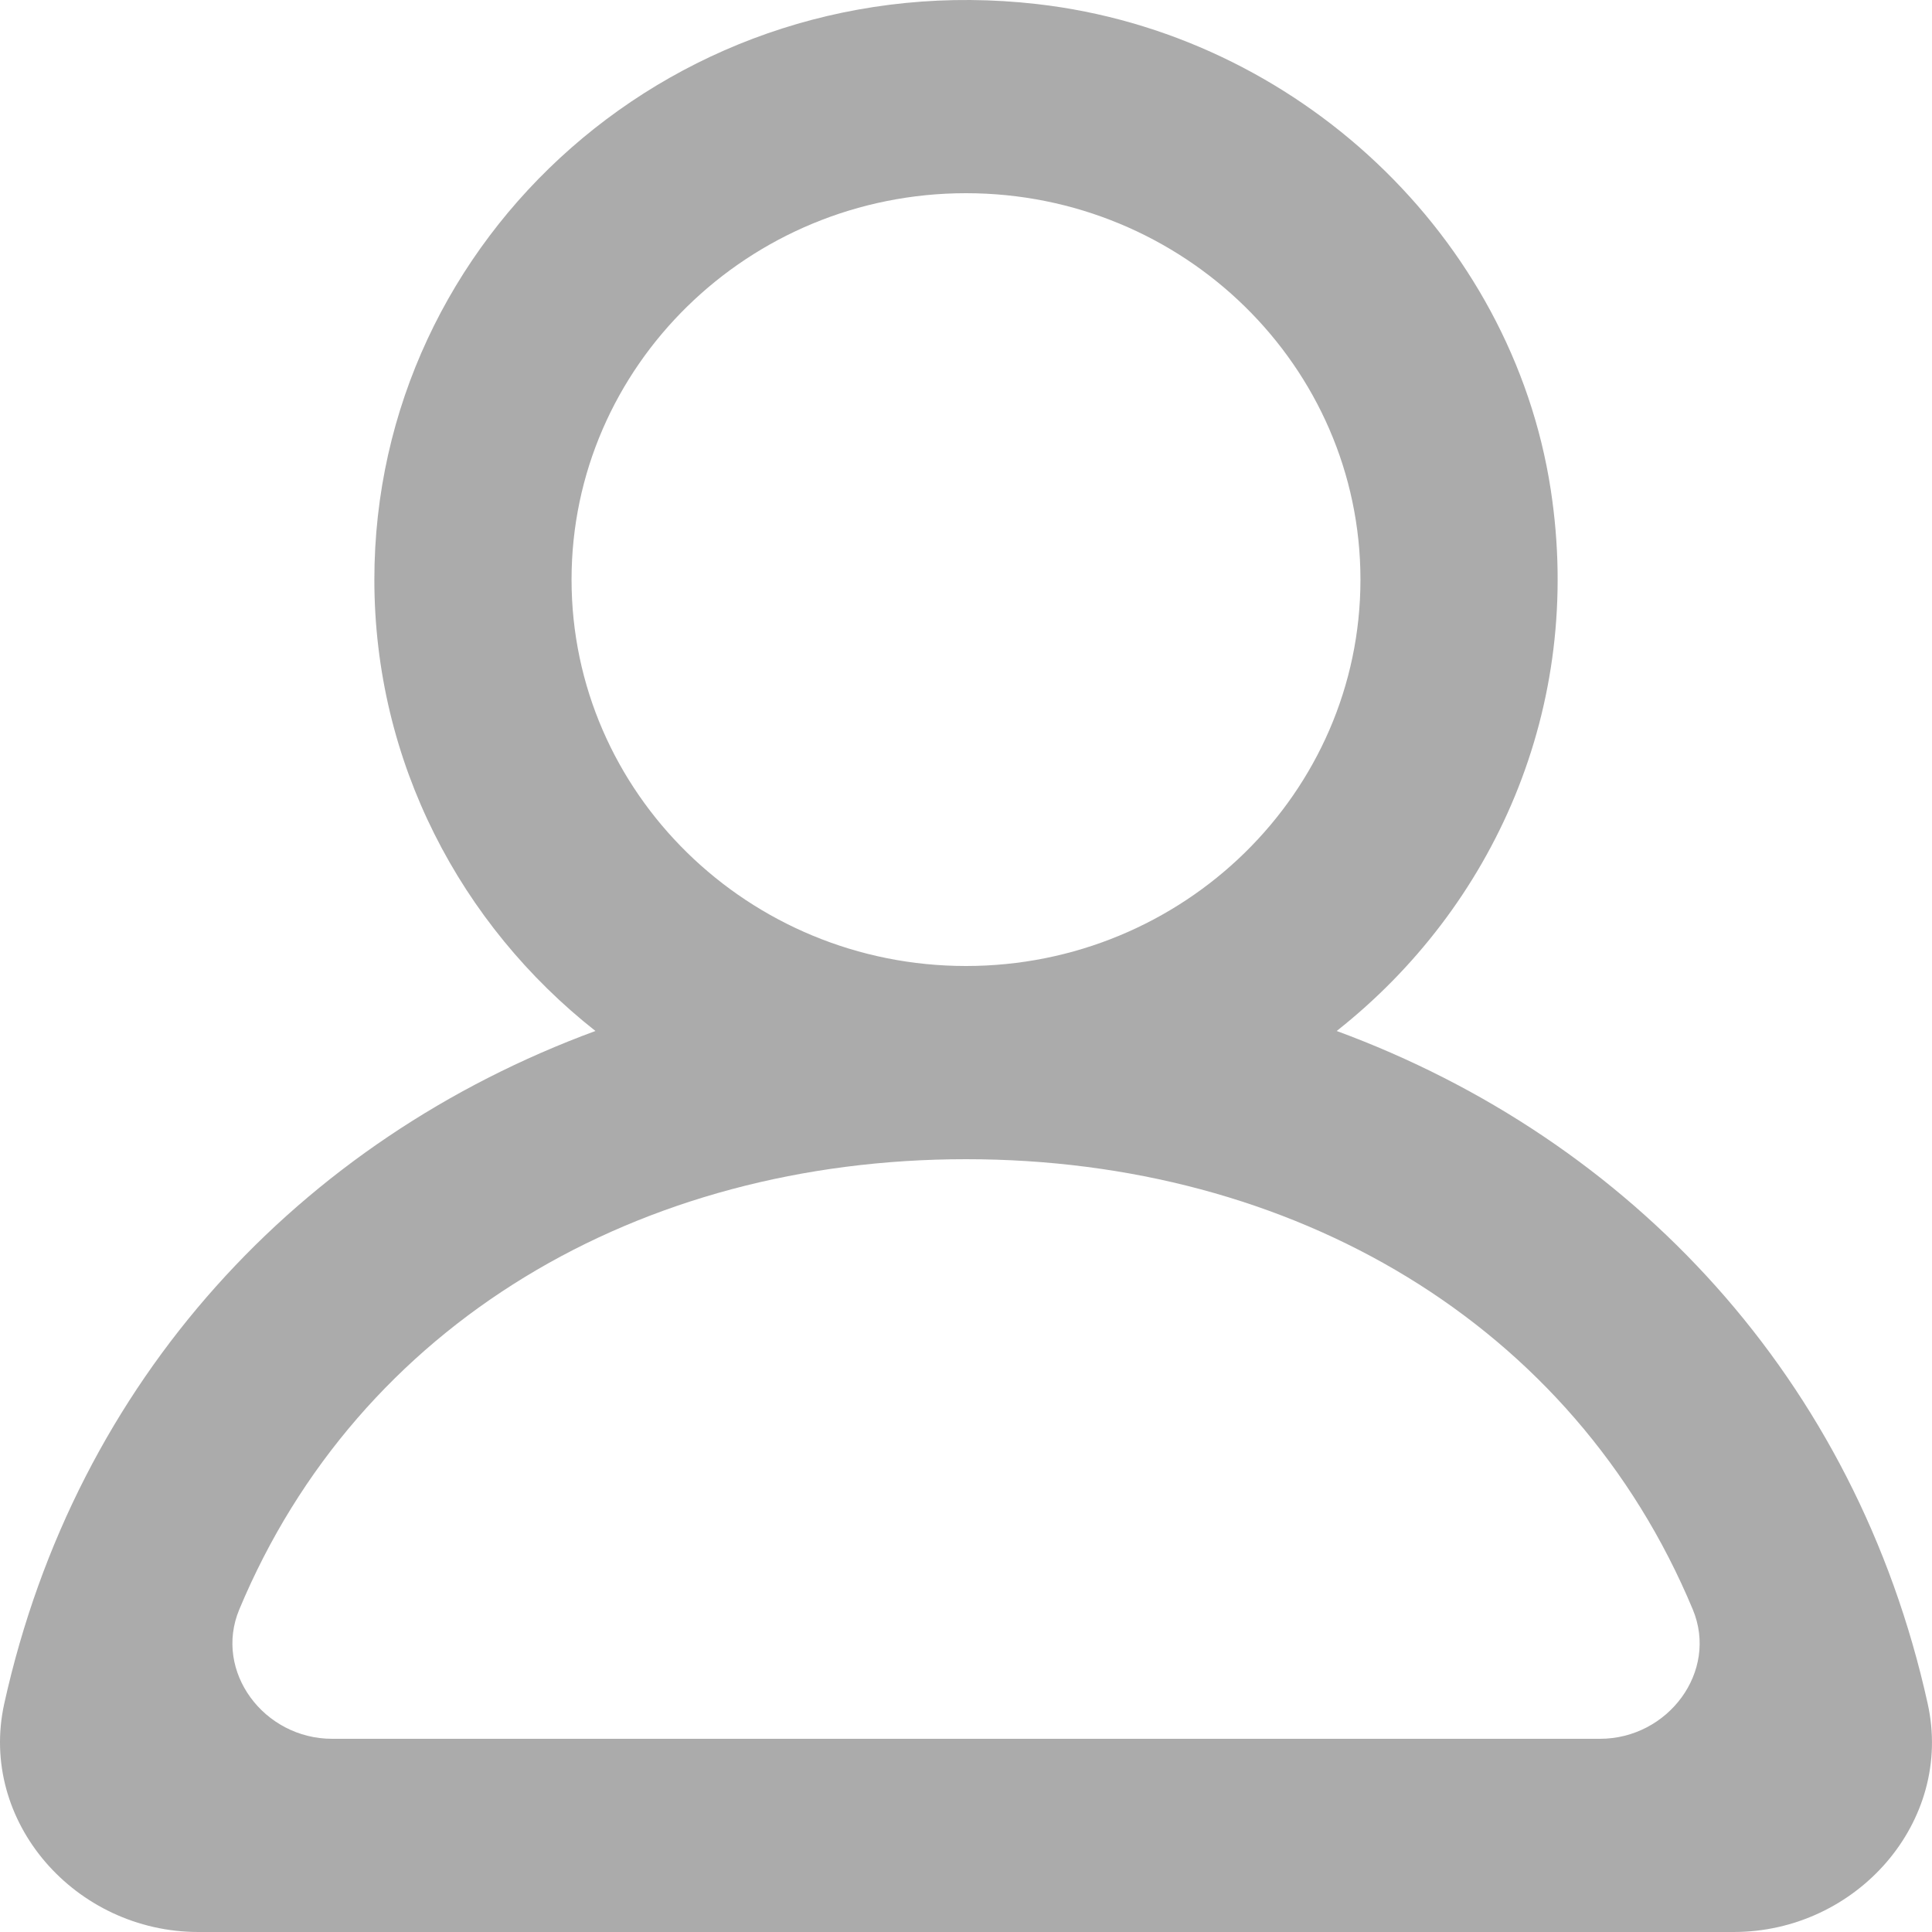
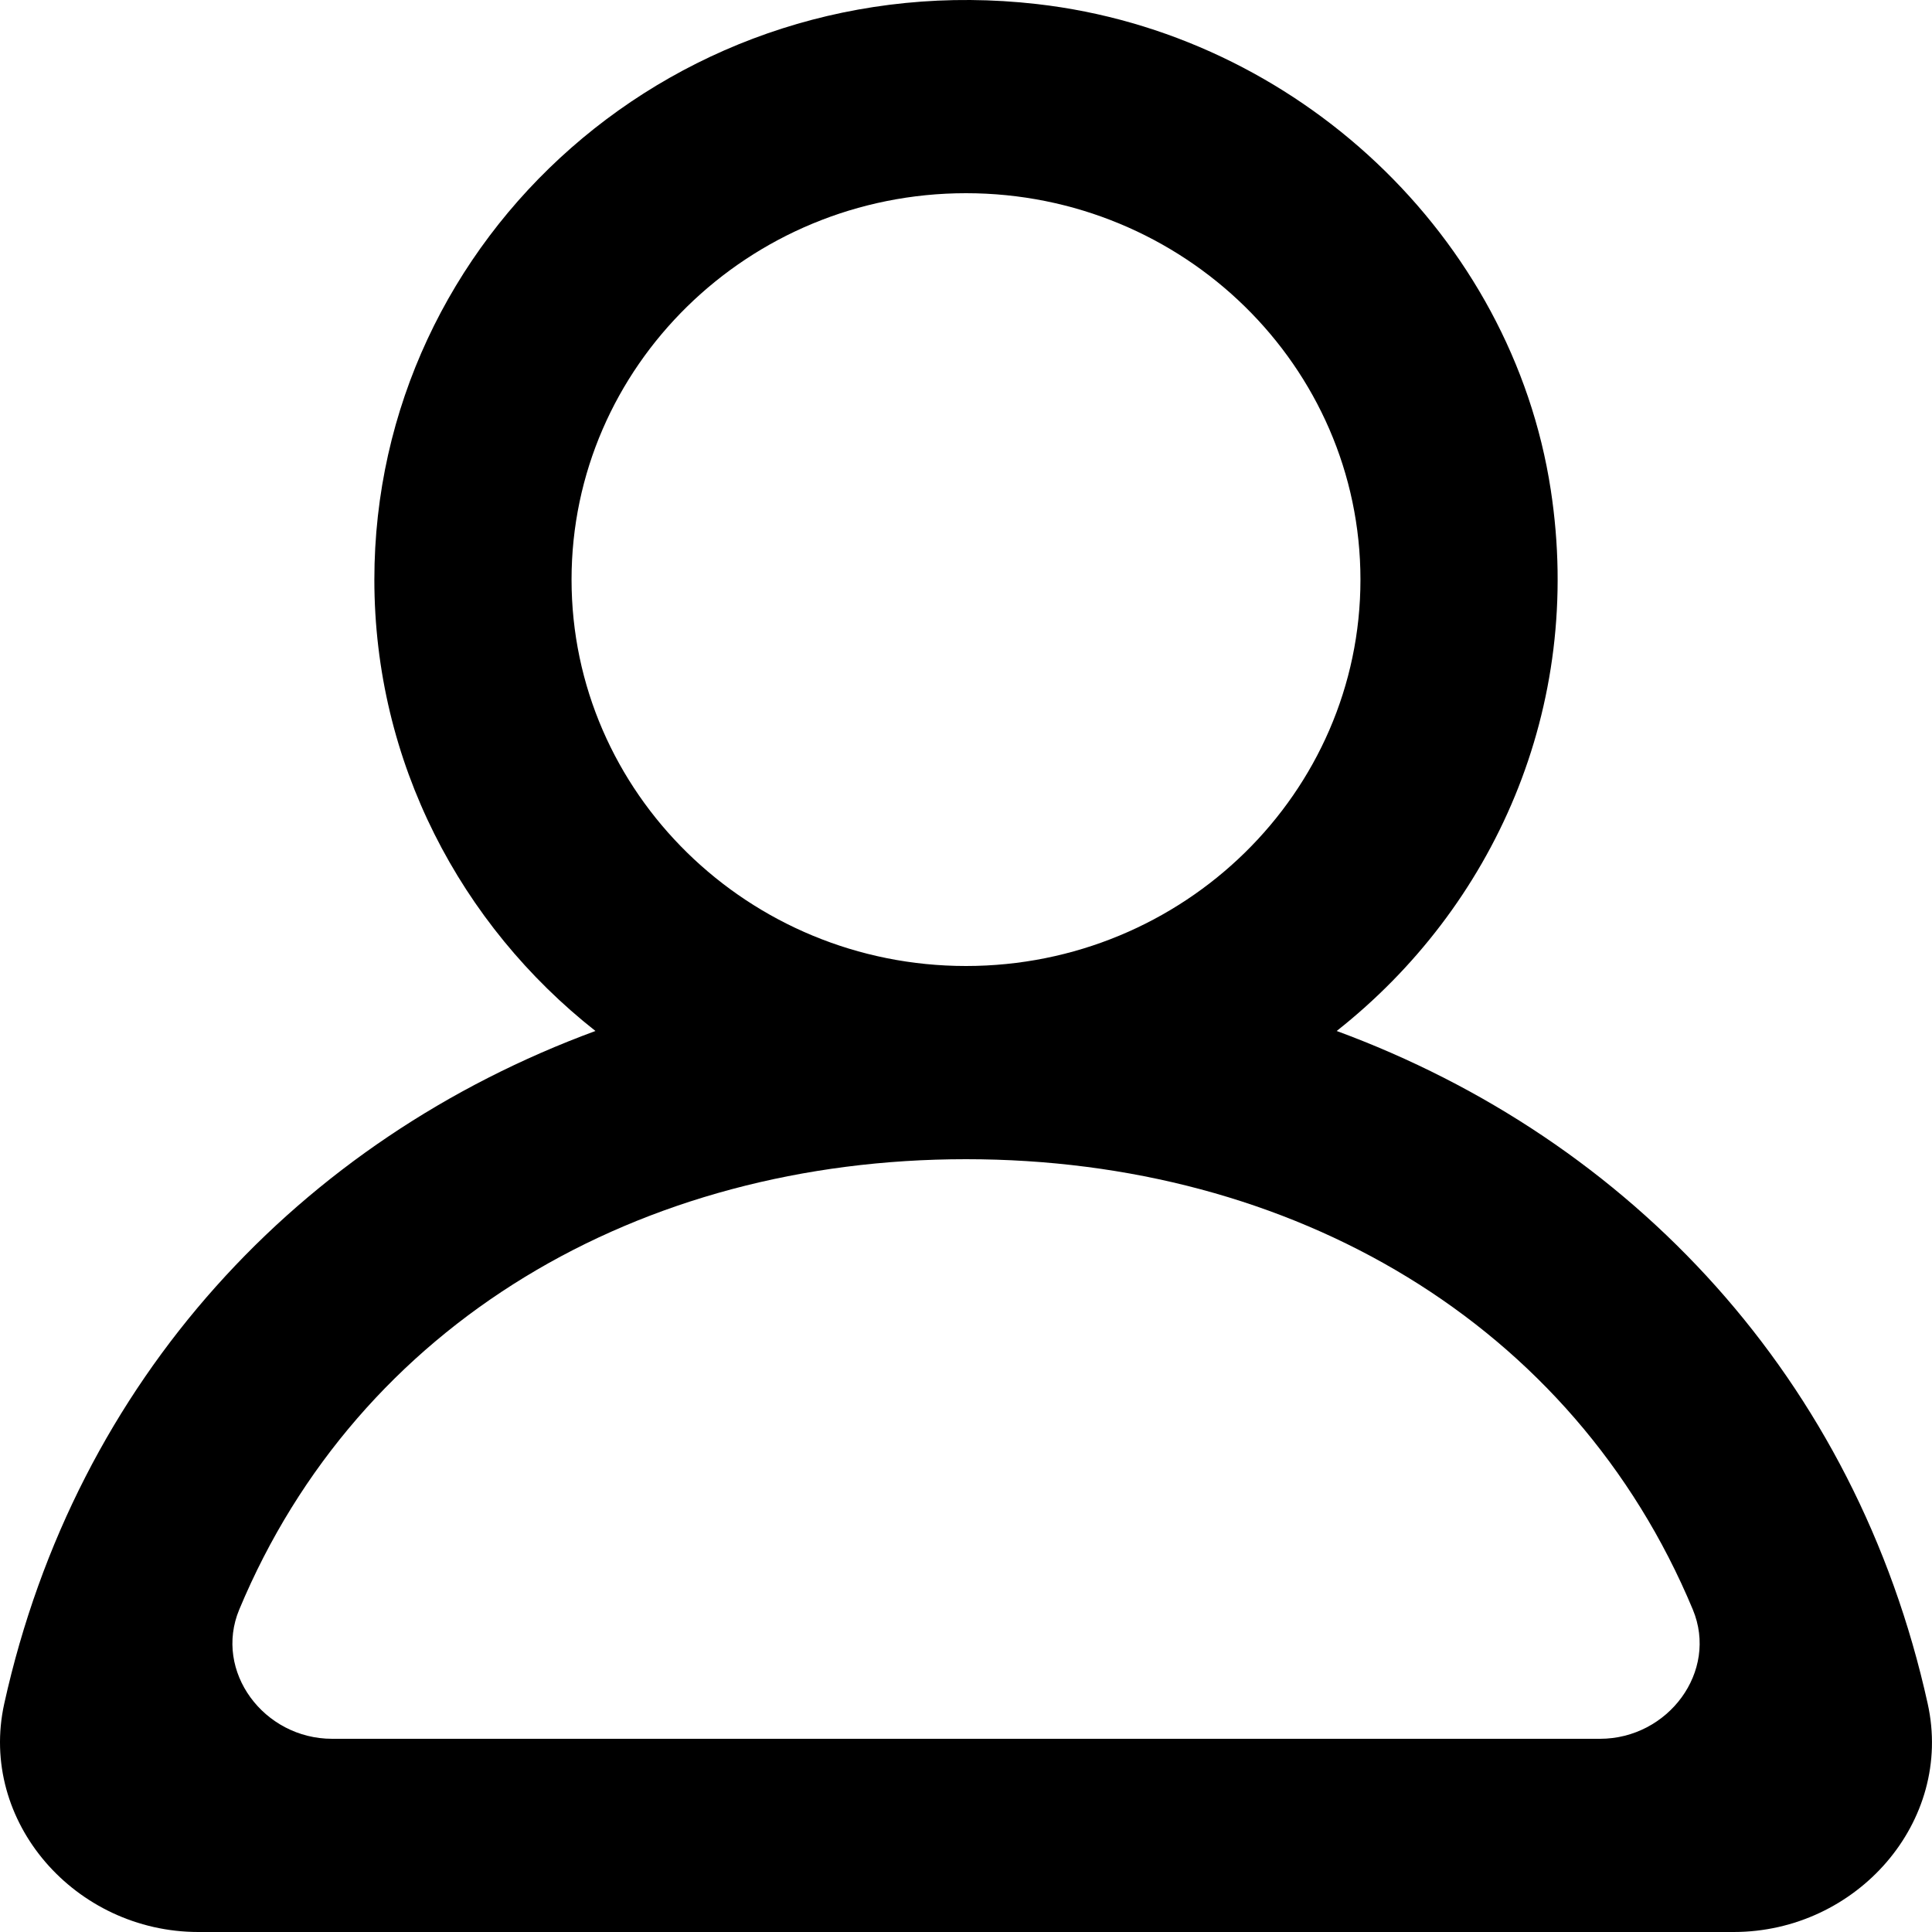
- <svg xmlns="http://www.w3.org/2000/svg" width="30" height="30" viewBox="0 0 30 30" fill="none">
-   <path fill-rule="evenodd" clip-rule="evenodd" d="M24.844 27H5.157C4.098 27 3.315 25.954 3.715 24.993C5.569 20.547 9.925 18 15 18C20.076 18 24.432 20.547 26.286 24.993C26.686 25.954 25.903 27 24.844 27ZM8.875 9C8.875 5.691 11.623 3 15 3C18.378 3 21.125 5.691 21.125 9C21.125 12.309 18.378 15 15 15C11.623 15 8.875 12.309 8.875 9ZM29.933 26.454C28.82 21.416 25.338 17.697 20.756 16.009C23.184 14.094 24.6 10.996 24.08 7.605C23.477 3.67 20.135 0.522 16.102 0.063C10.535 -0.572 5.813 3.673 5.813 9C5.813 11.835 7.154 14.361 9.246 16.009C4.661 17.697 1.181 21.416 0.066 26.454C-0.338 28.285 1.169 30 3.081 30H26.919C28.833 30 30.339 28.285 29.933 26.454Z" fill="#ABABAB" />
+ <svg xmlns="http://www.w3.org/2000/svg" width="30" height="30" viewBox="0 0 30 30">
+   <path fill-rule="evenodd" clip-rule="evenodd" d="M24.844 27H5.157C4.098 27 3.315 25.954 3.715 24.993C5.569 20.547 9.925 18 15 18C20.076 18 24.432 20.547 26.286 24.993C26.686 25.954 25.903 27 24.844 27ZM8.875 9C8.875 5.691 11.623 3 15 3C18.378 3 21.125 5.691 21.125 9C21.125 12.309 18.378 15 15 15C11.623 15 8.875 12.309 8.875 9ZM29.933 26.454C28.82 21.416 25.338 17.697 20.756 16.009C23.184 14.094 24.6 10.996 24.08 7.605C23.477 3.67 20.135 0.522 16.102 0.063C10.535 -0.572 5.813 3.673 5.813 9C5.813 11.835 7.154 14.361 9.246 16.009C4.661 17.697 1.181 21.416 0.066 26.454C-0.338 28.285 1.169 30 3.081 30H26.919C28.833 30 30.339 28.285 29.933 26.454Z" />
</svg>
